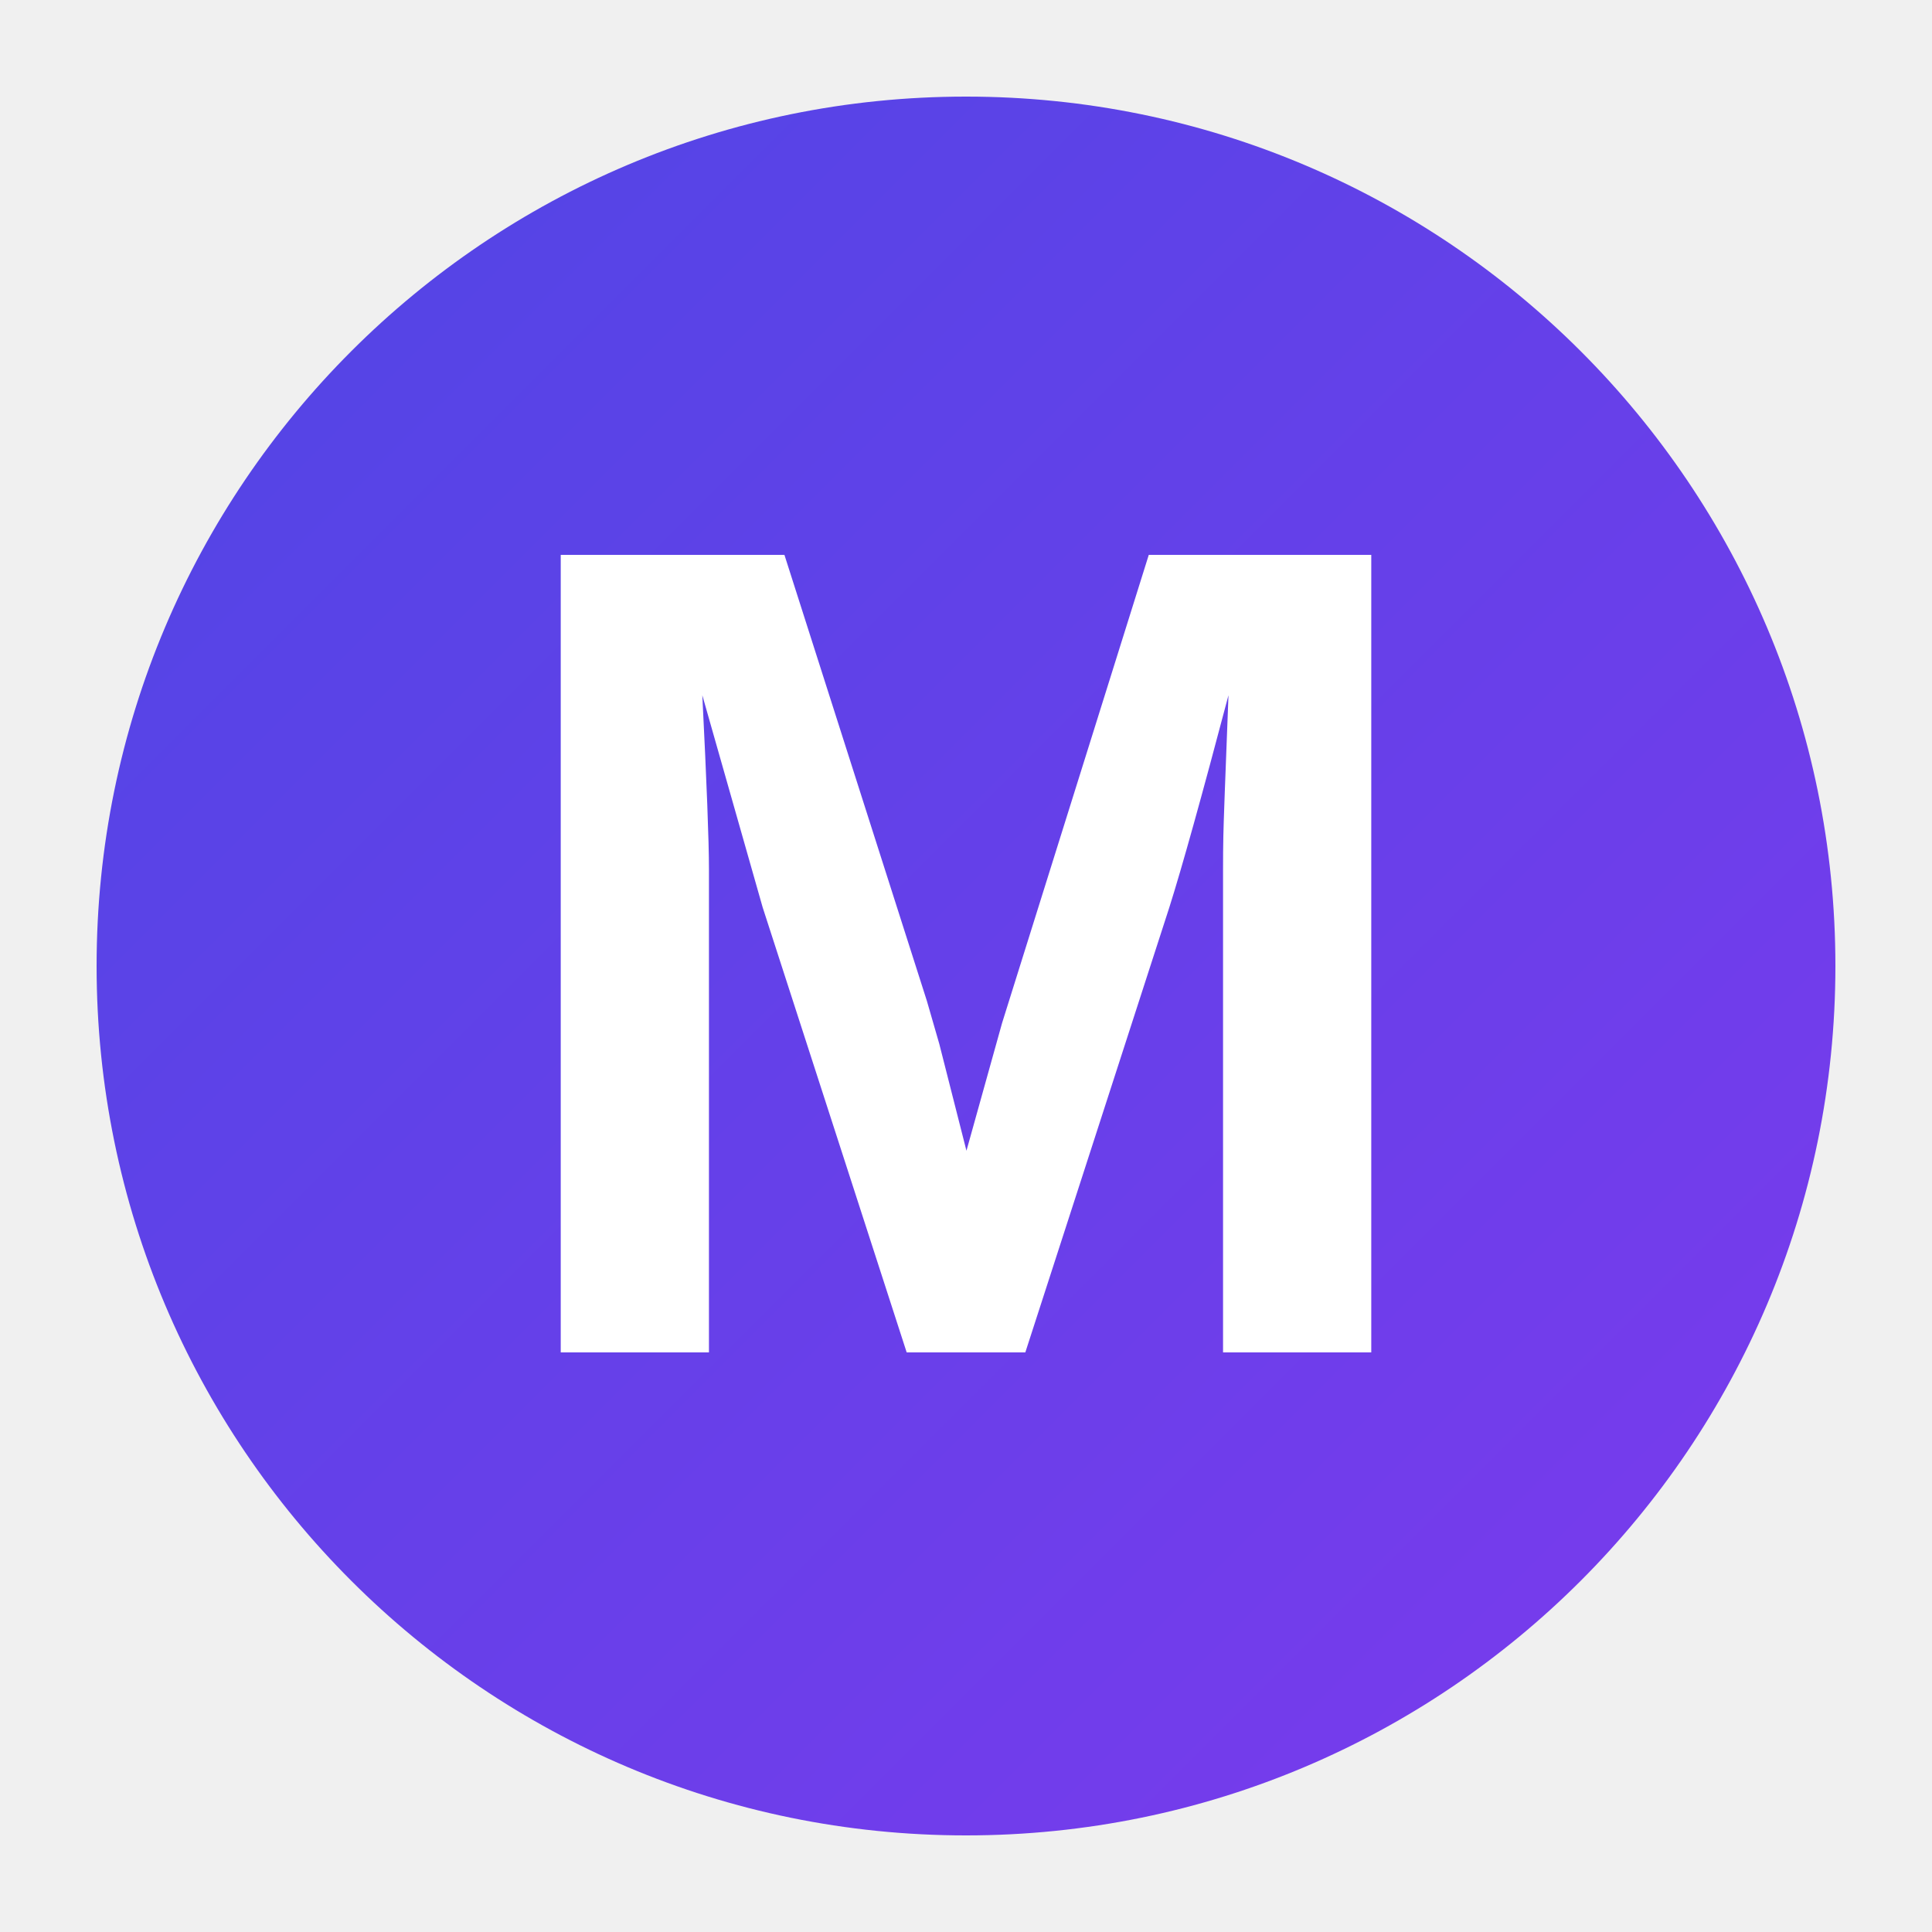
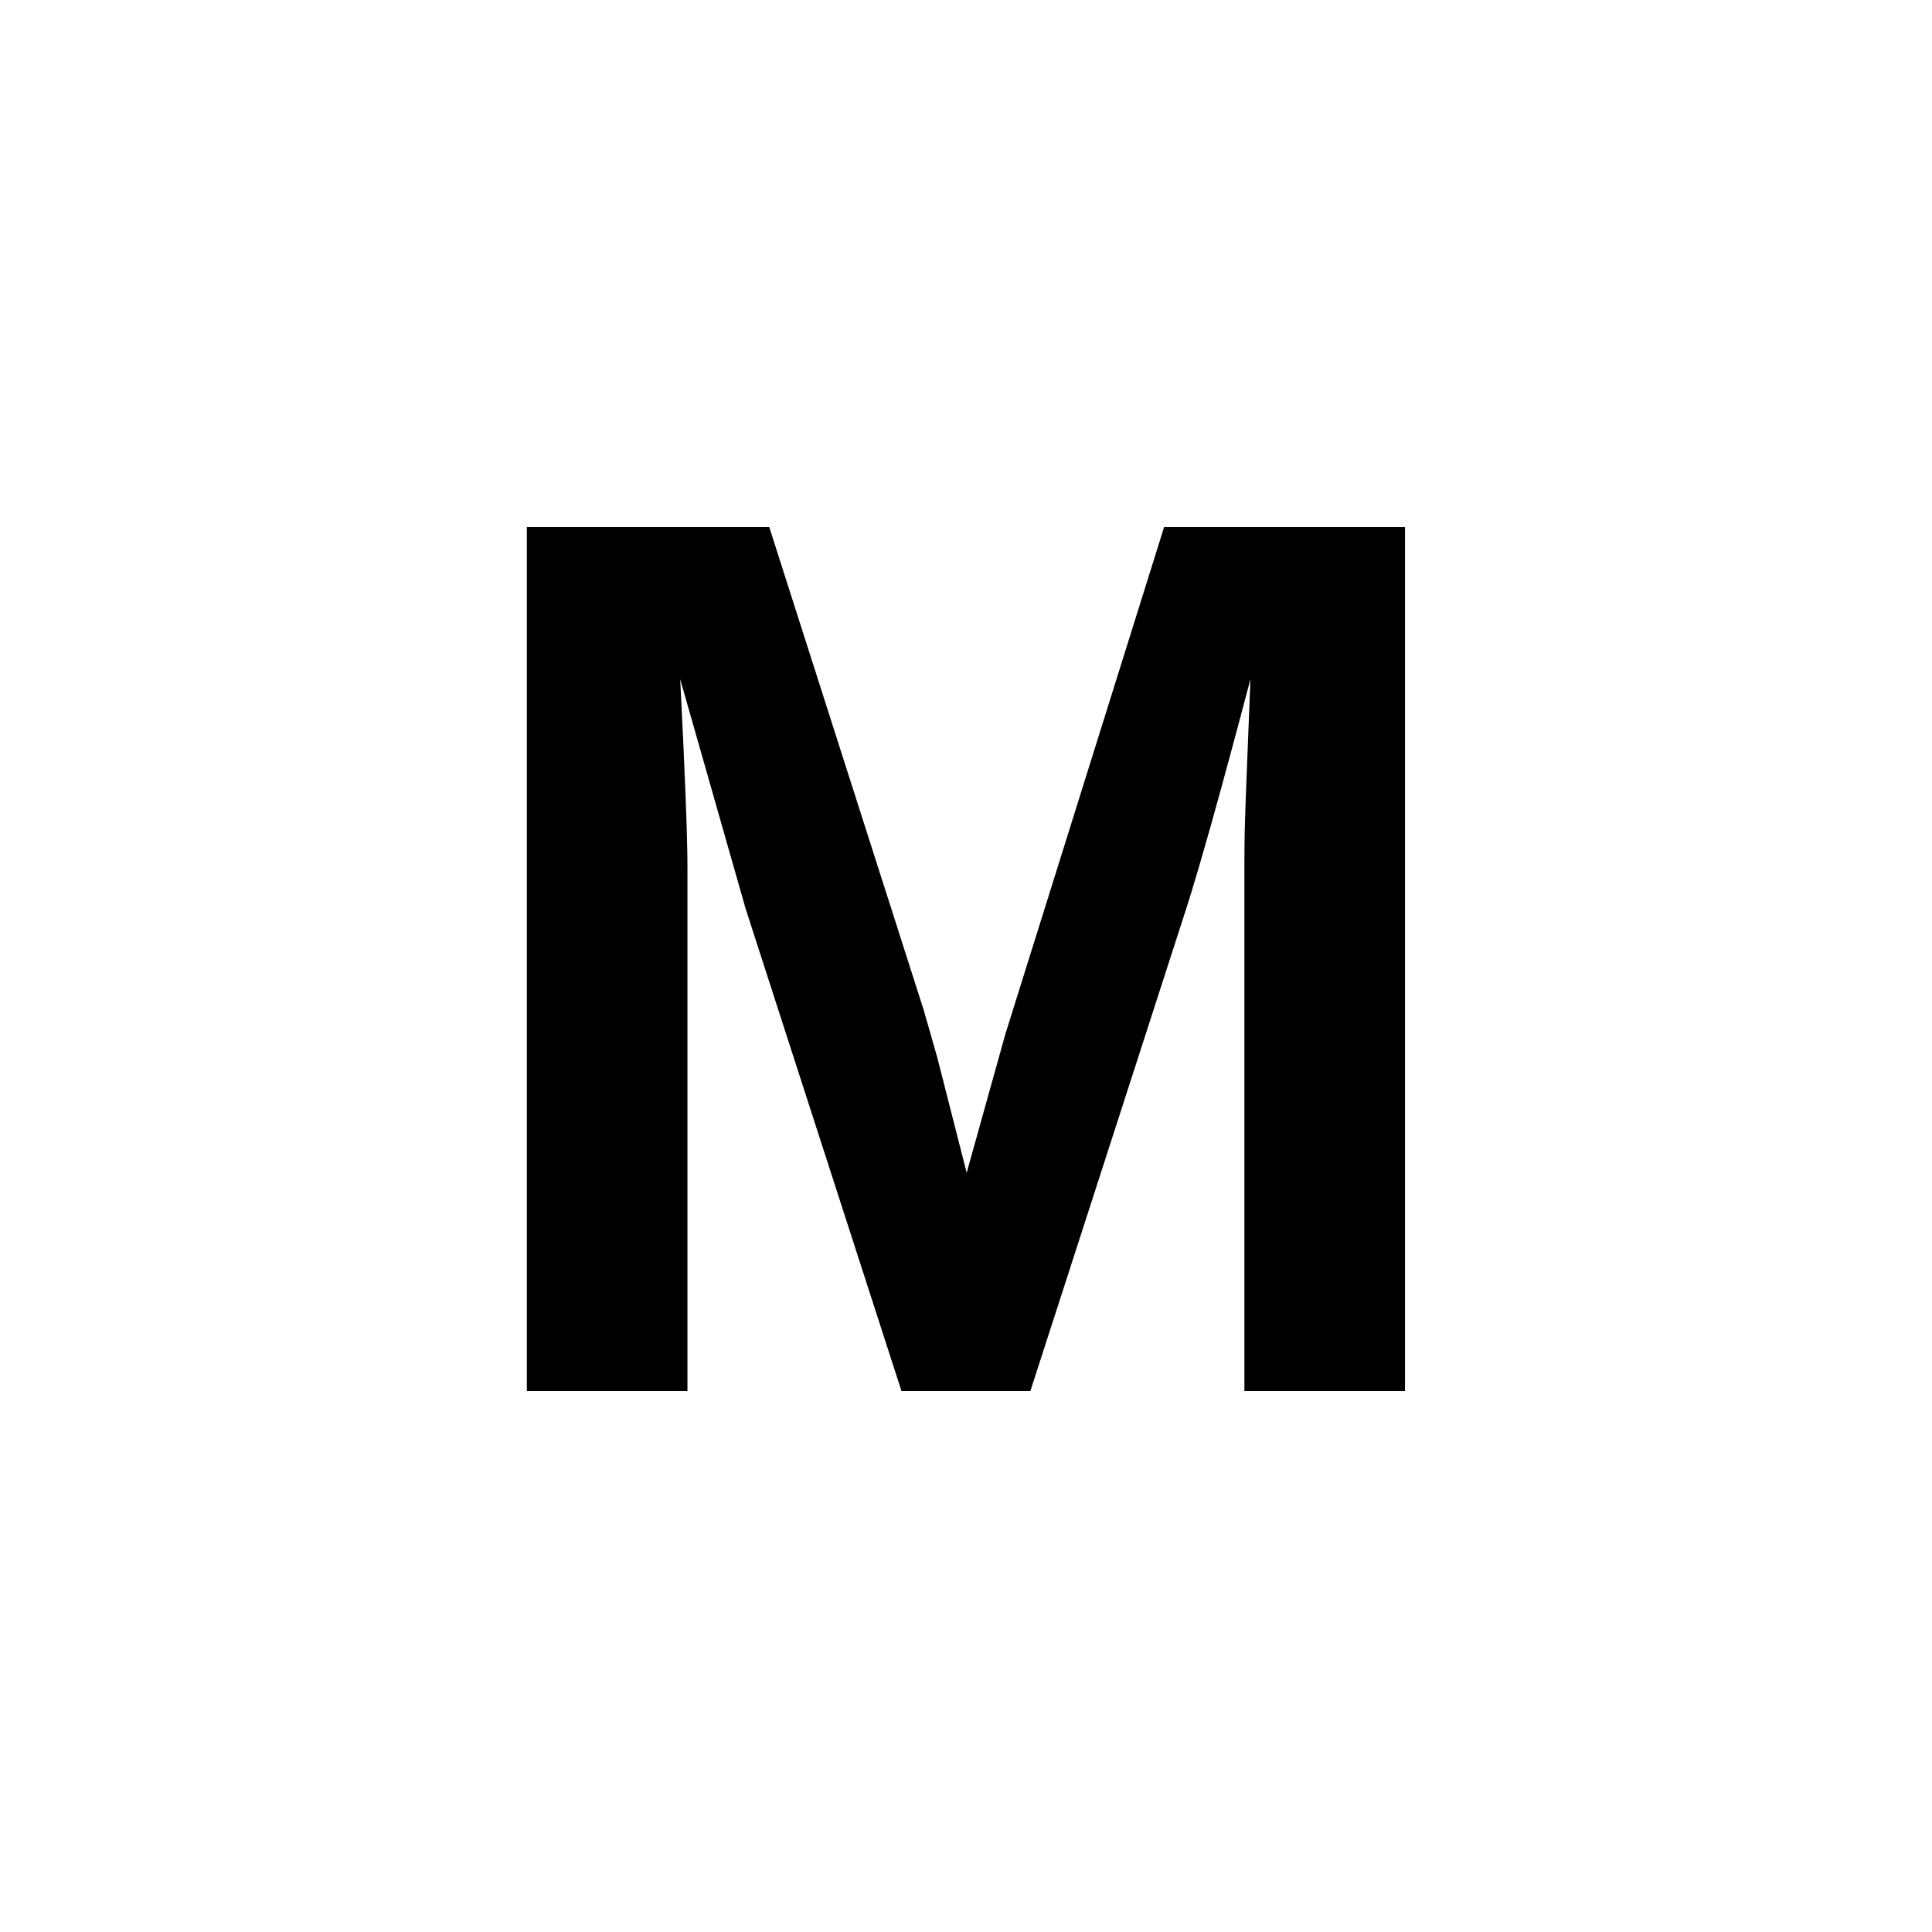
<svg xmlns="http://www.w3.org/2000/svg" viewBox="0 0 100 100">
-   <defs>
-     <linearGradient id="grad" x1="0%" y1="0%" x2="100%" y2="100%">
-       <stop offset="0%" style="stop-color:#4F46E5;stop-opacity:1" />
-       <stop offset="100%" style="stop-color:#7C3AED;stop-opacity:1" />
-     </linearGradient>
-   </defs>
-   <circle cx="50" cy="50" r="45" fill="url(#grad)" />
-   <text x="50" y="70" font-family="Arial" font-size="60" font-weight="bold" fill="white" text-anchor="middle">M</text>
+   <rect width="100" height="100" fill="white" />
+   <text x="50" y="72" font-family="Arial, sans-serif" font-size="65" font-weight="bold" fill="#000000" text-anchor="middle">M</text>
</svg>
